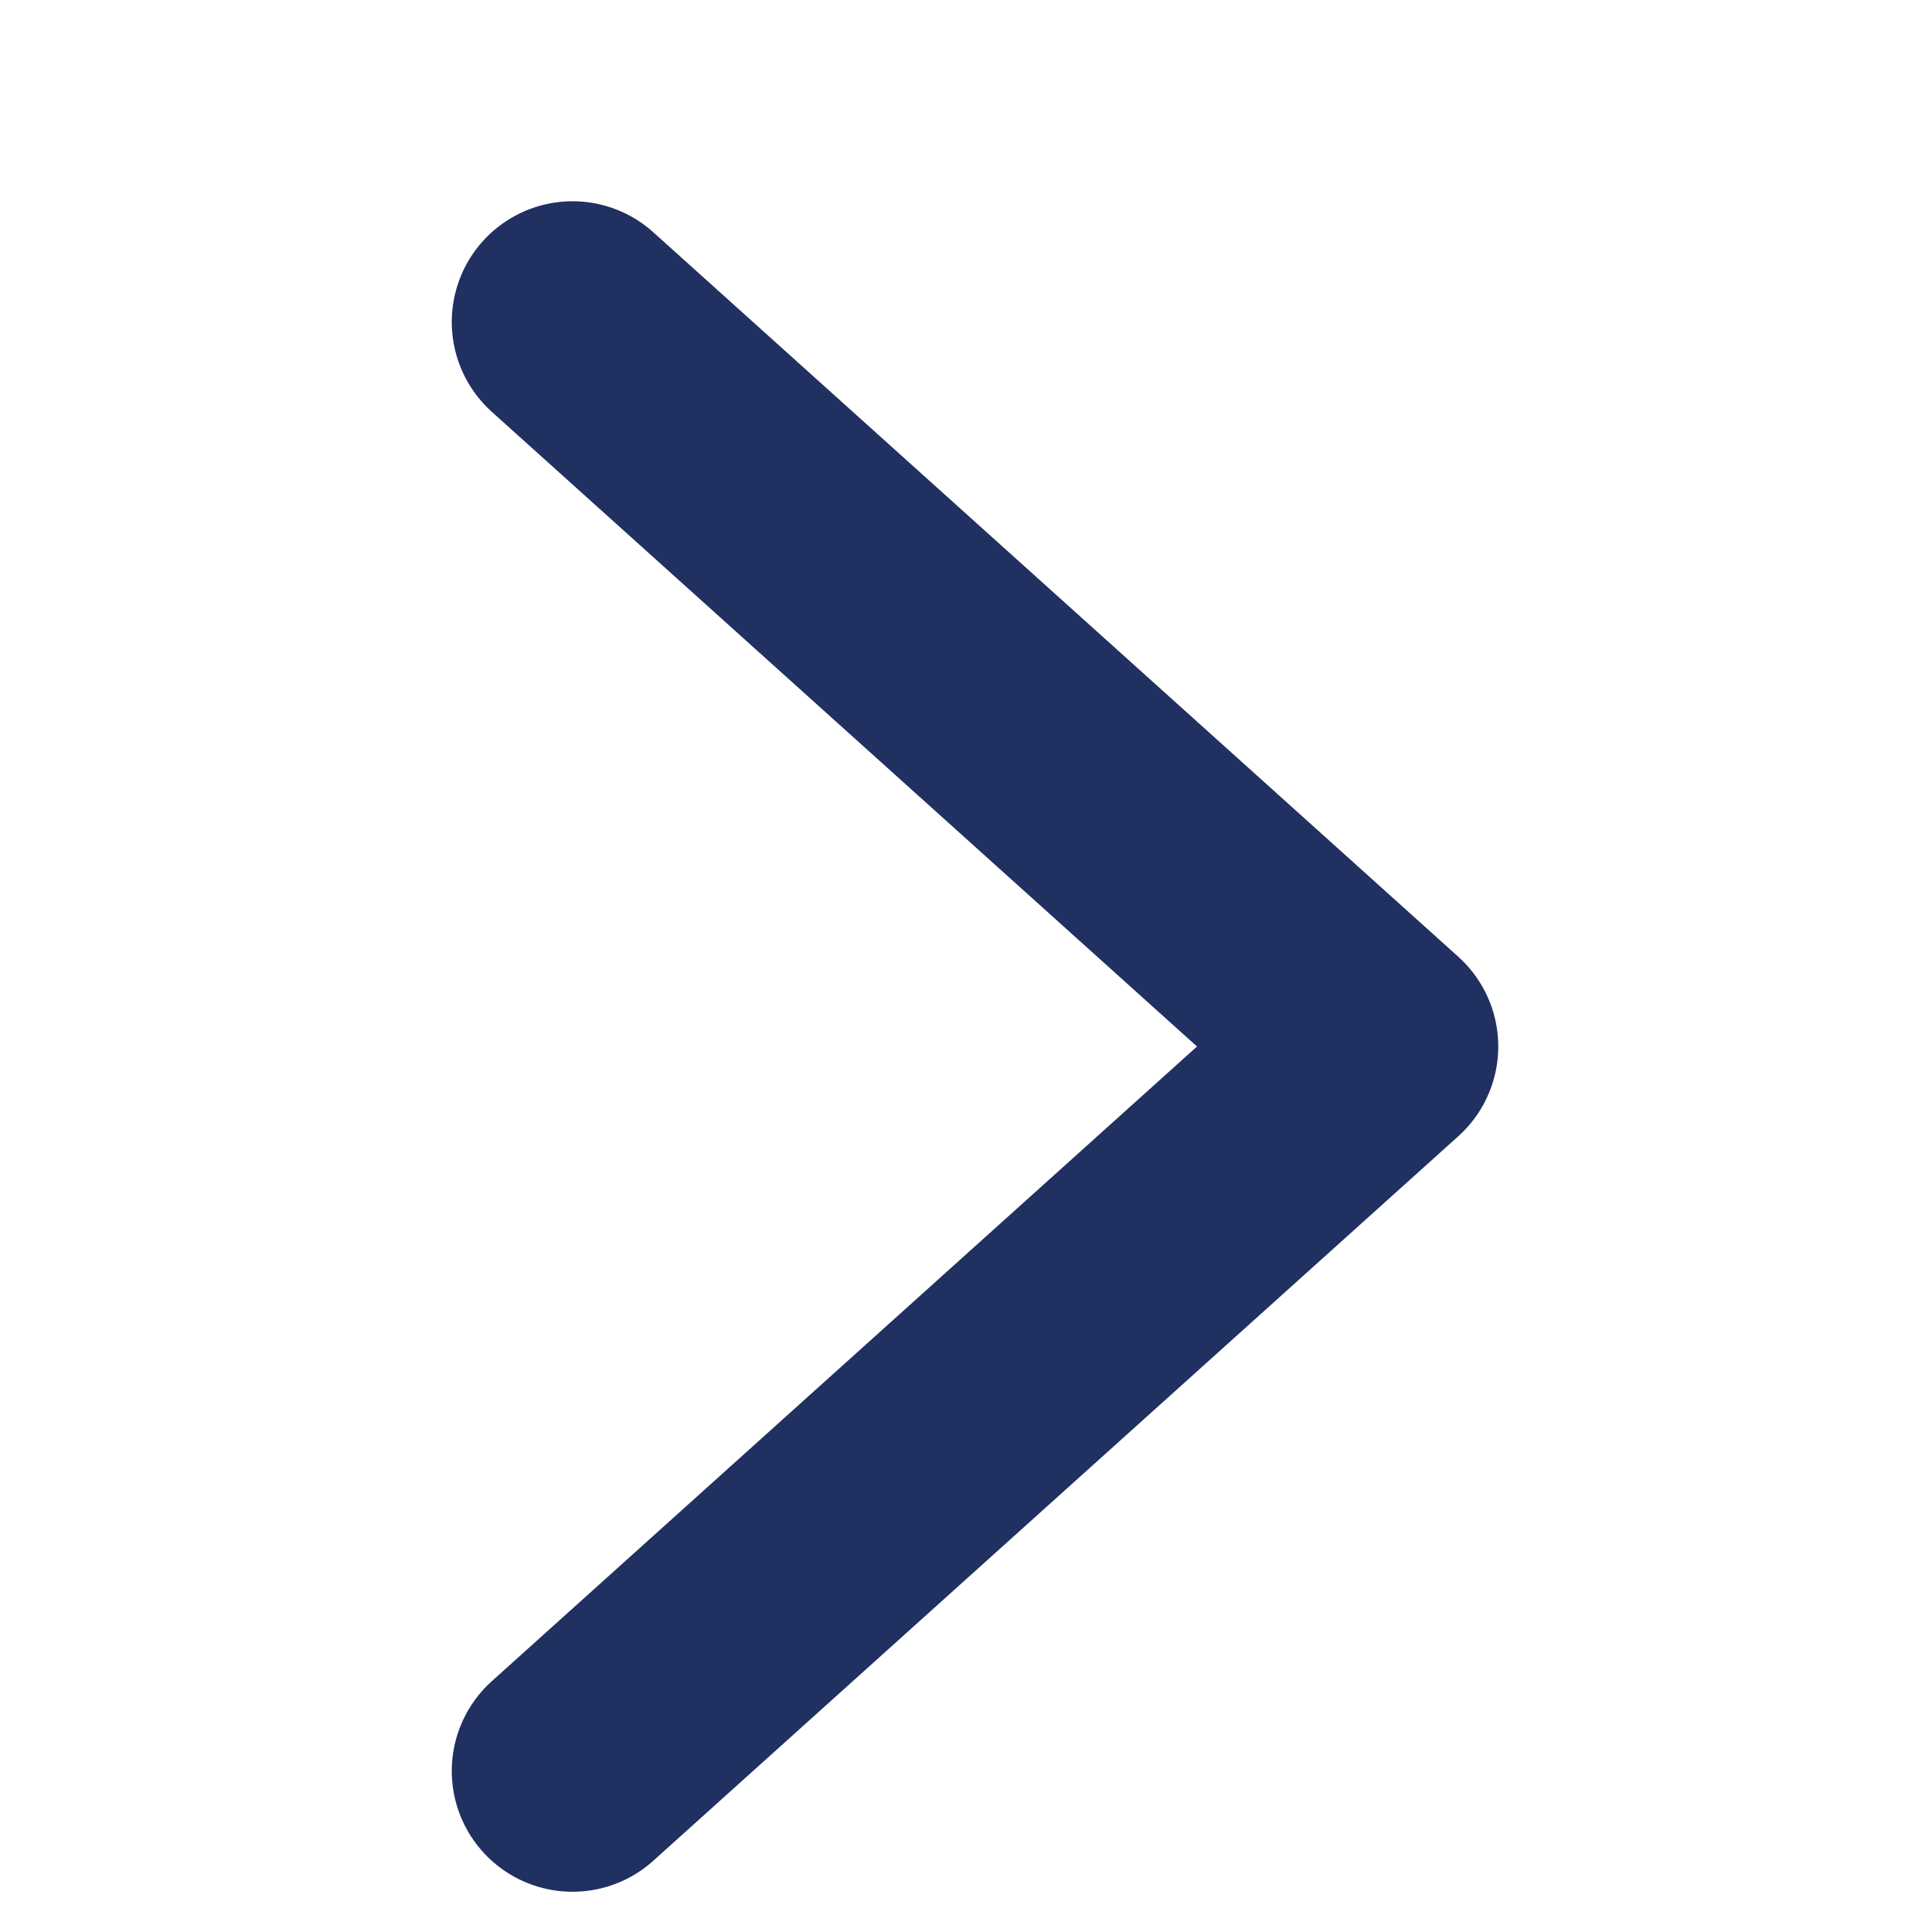
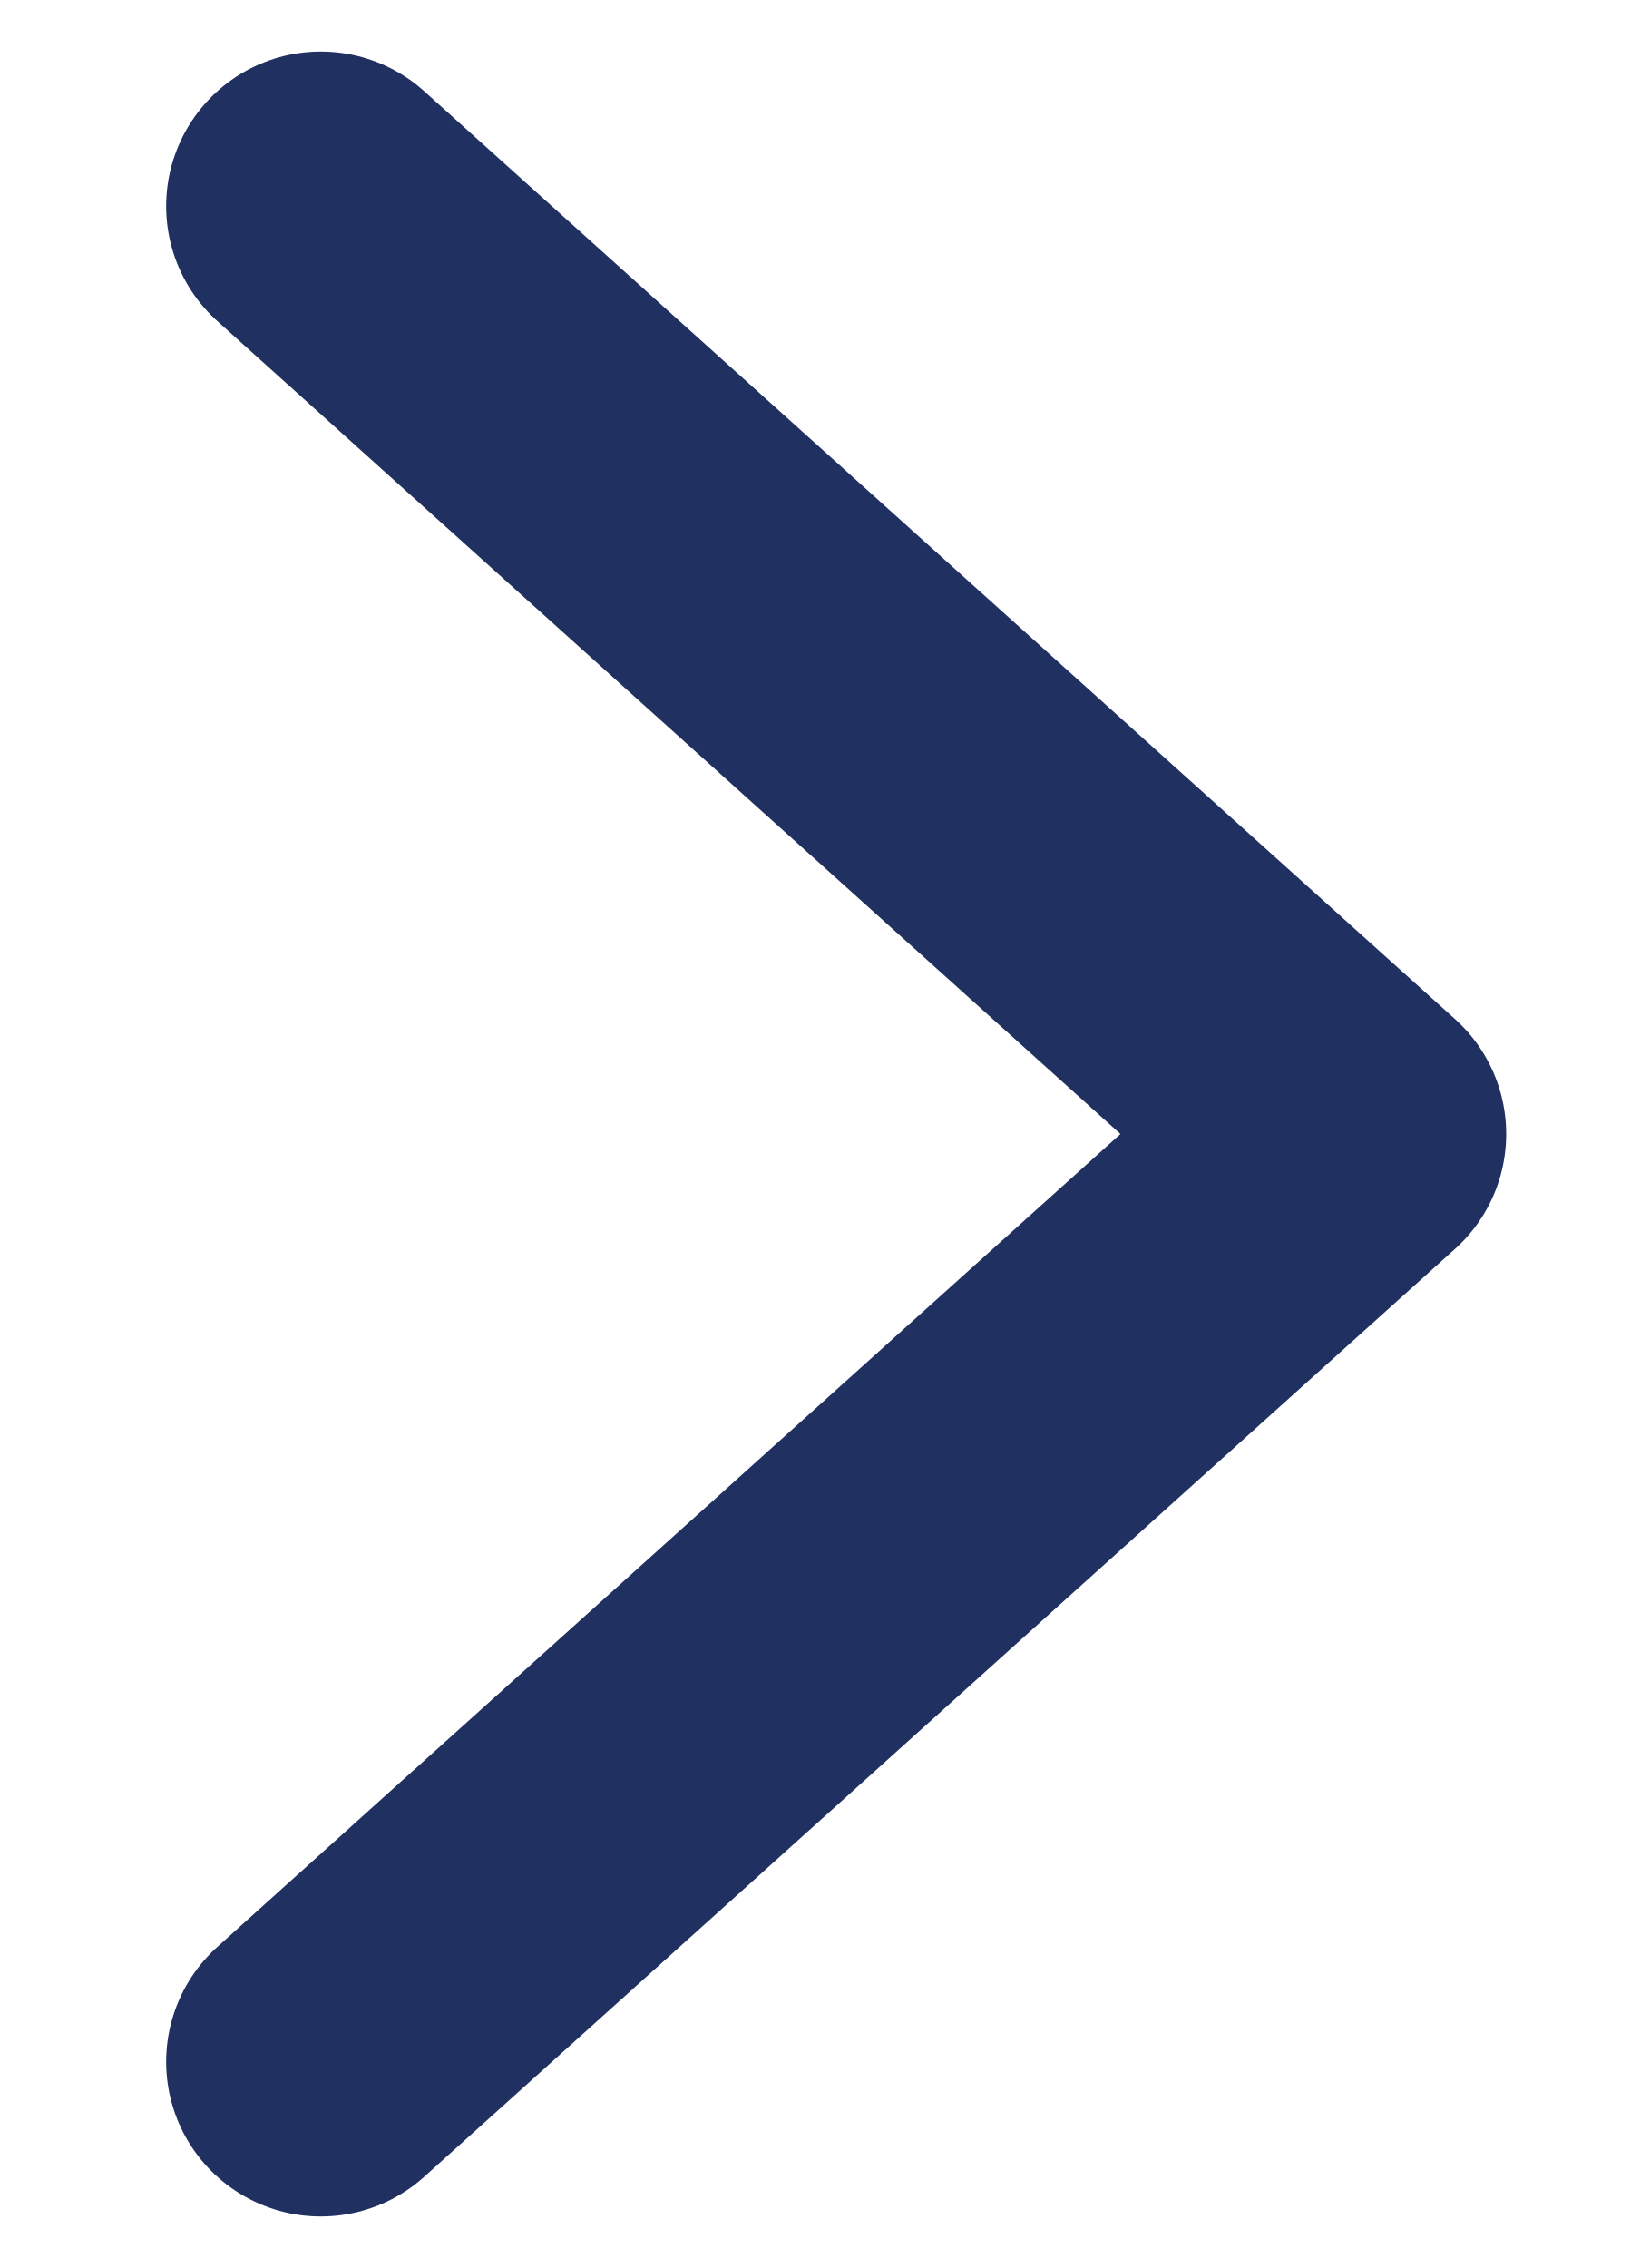
- <svg xmlns="http://www.w3.org/2000/svg" width="12" height="12" viewBox="0 0 12 12" fill="none">
-   <path d="M3.556 2L8.556 6.5L3.556 11" stroke="#203060" stroke-width="1.5" stroke-linecap="round" stroke-linejoin="round" />
+ <svg xmlns="http://www.w3.org/2000/svg" width="8" height="11" viewBox="0 0 8 11" fill="none">
+   <path d="M1.556 1L6.556 5.5L1.556 10" stroke="#203060" stroke-width="1.5" stroke-linecap="round" stroke-linejoin="round" />
</svg>
